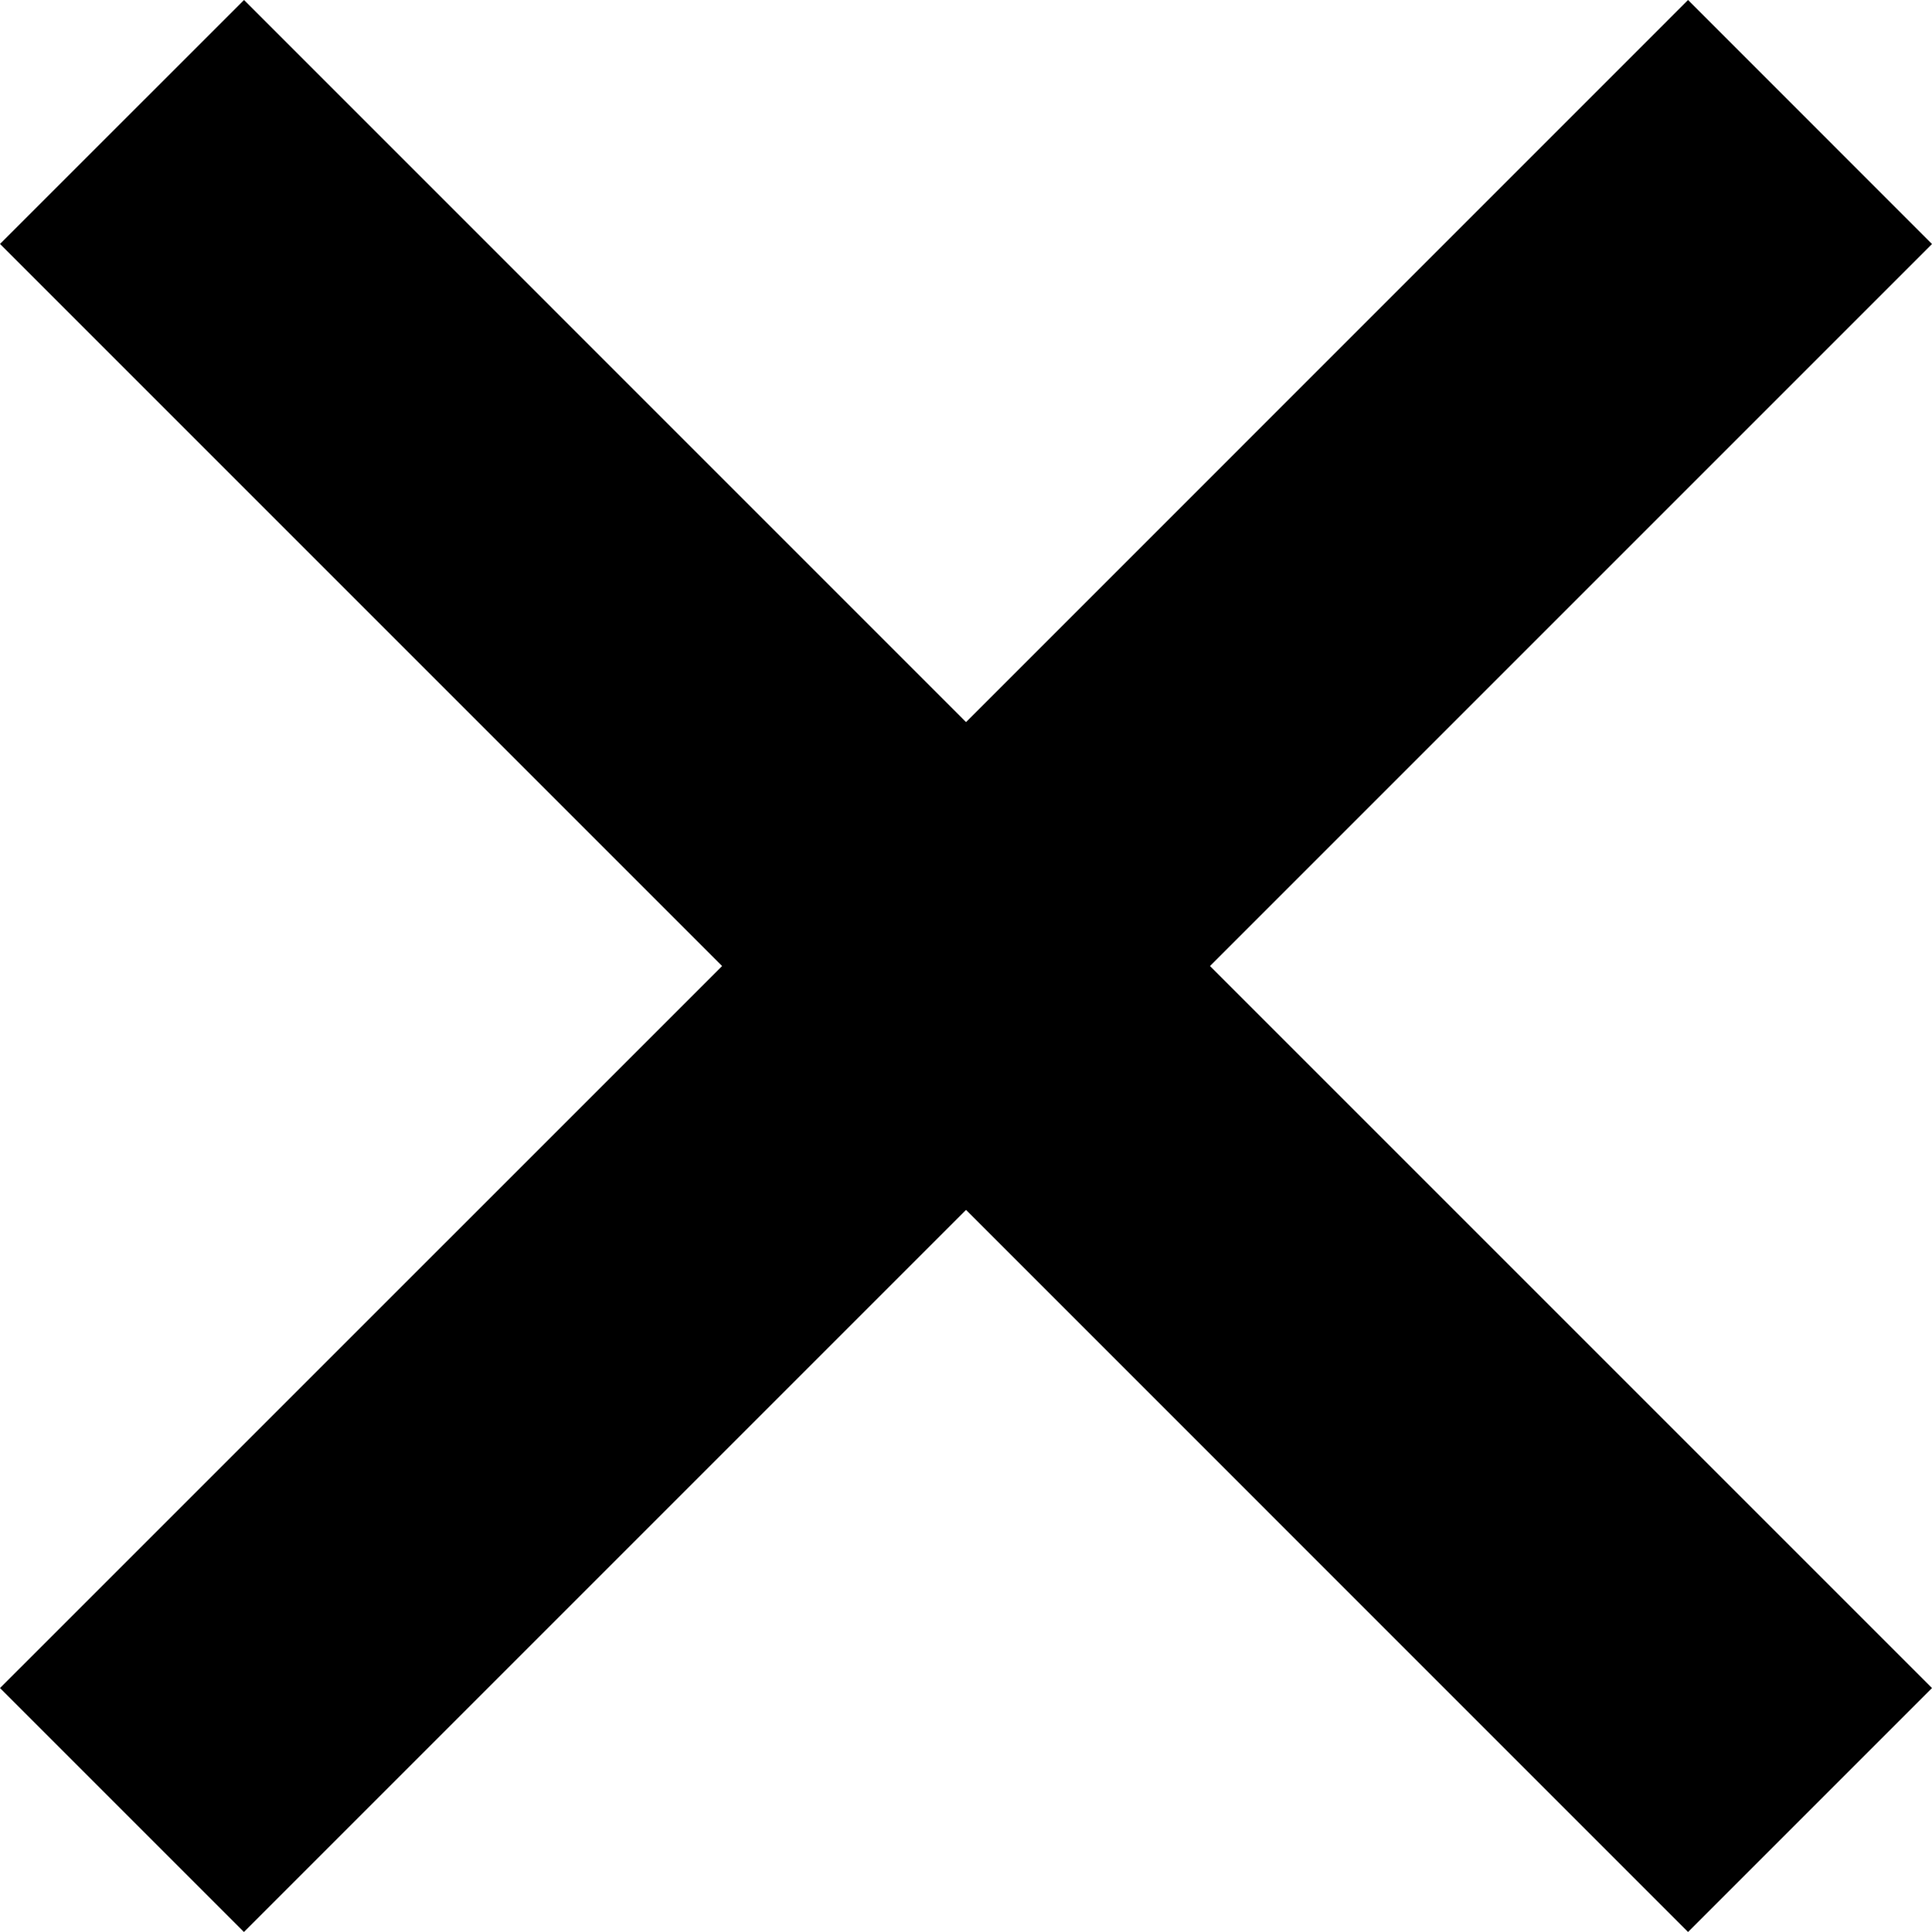
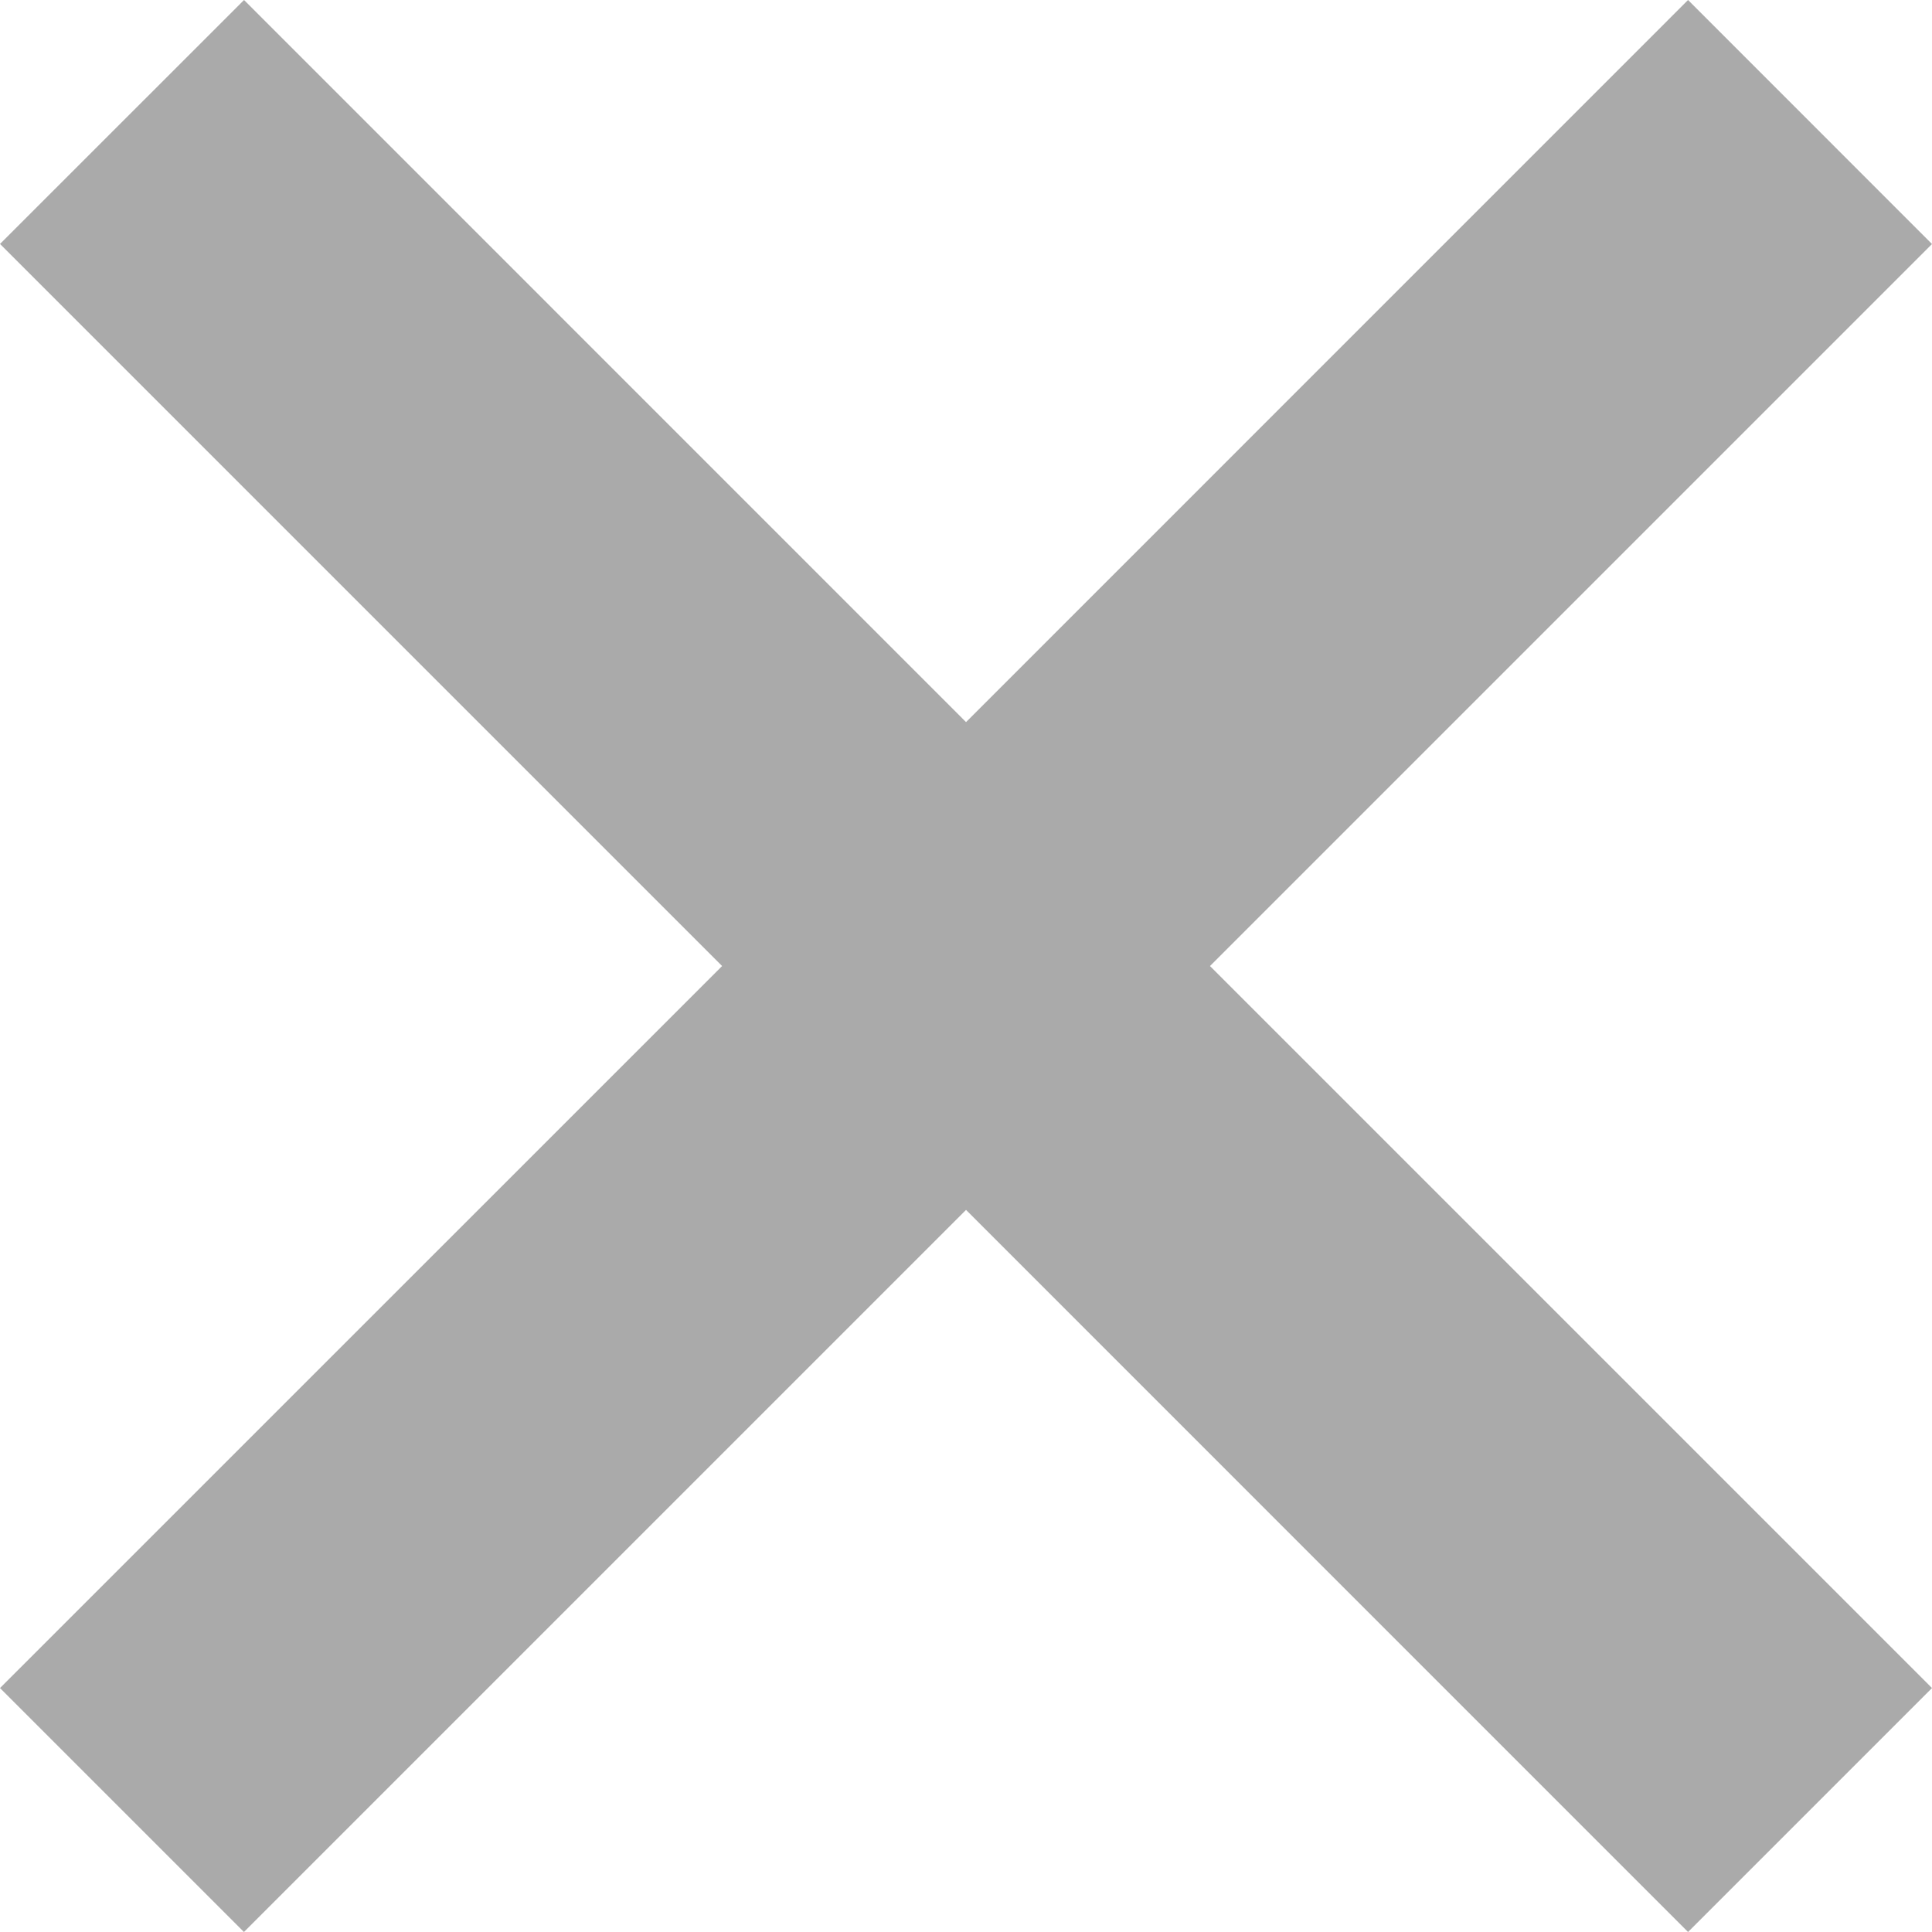
- <svg xmlns="http://www.w3.org/2000/svg" version="1.0" id="Layer_1" x="0px" y="0px" width="22.199px" height="22.199px" viewBox="0 0 22.199 22.199" enable-background="new 0 0 22.199 22.199" xml:space="preserve">
+ <svg xmlns="http://www.w3.org/2000/svg" version="1.0" id="Layer_1" fill="#aaa" x="0px" y="0px" width="22.199px" height="22.199px" viewBox="0 0 22.199 22.199" enable-background="new 0 0 22.199 22.199" xml:space="preserve">
  <polygon points="22.199,2.804 19.396,0 11.1,8.297 2.804,0 0,2.803 8.297,11.1 0,19.396 2.803,22.199 11.1,13.902 19.396,22.199 22.199,19.396 13.903,11.1 " />
</svg>
